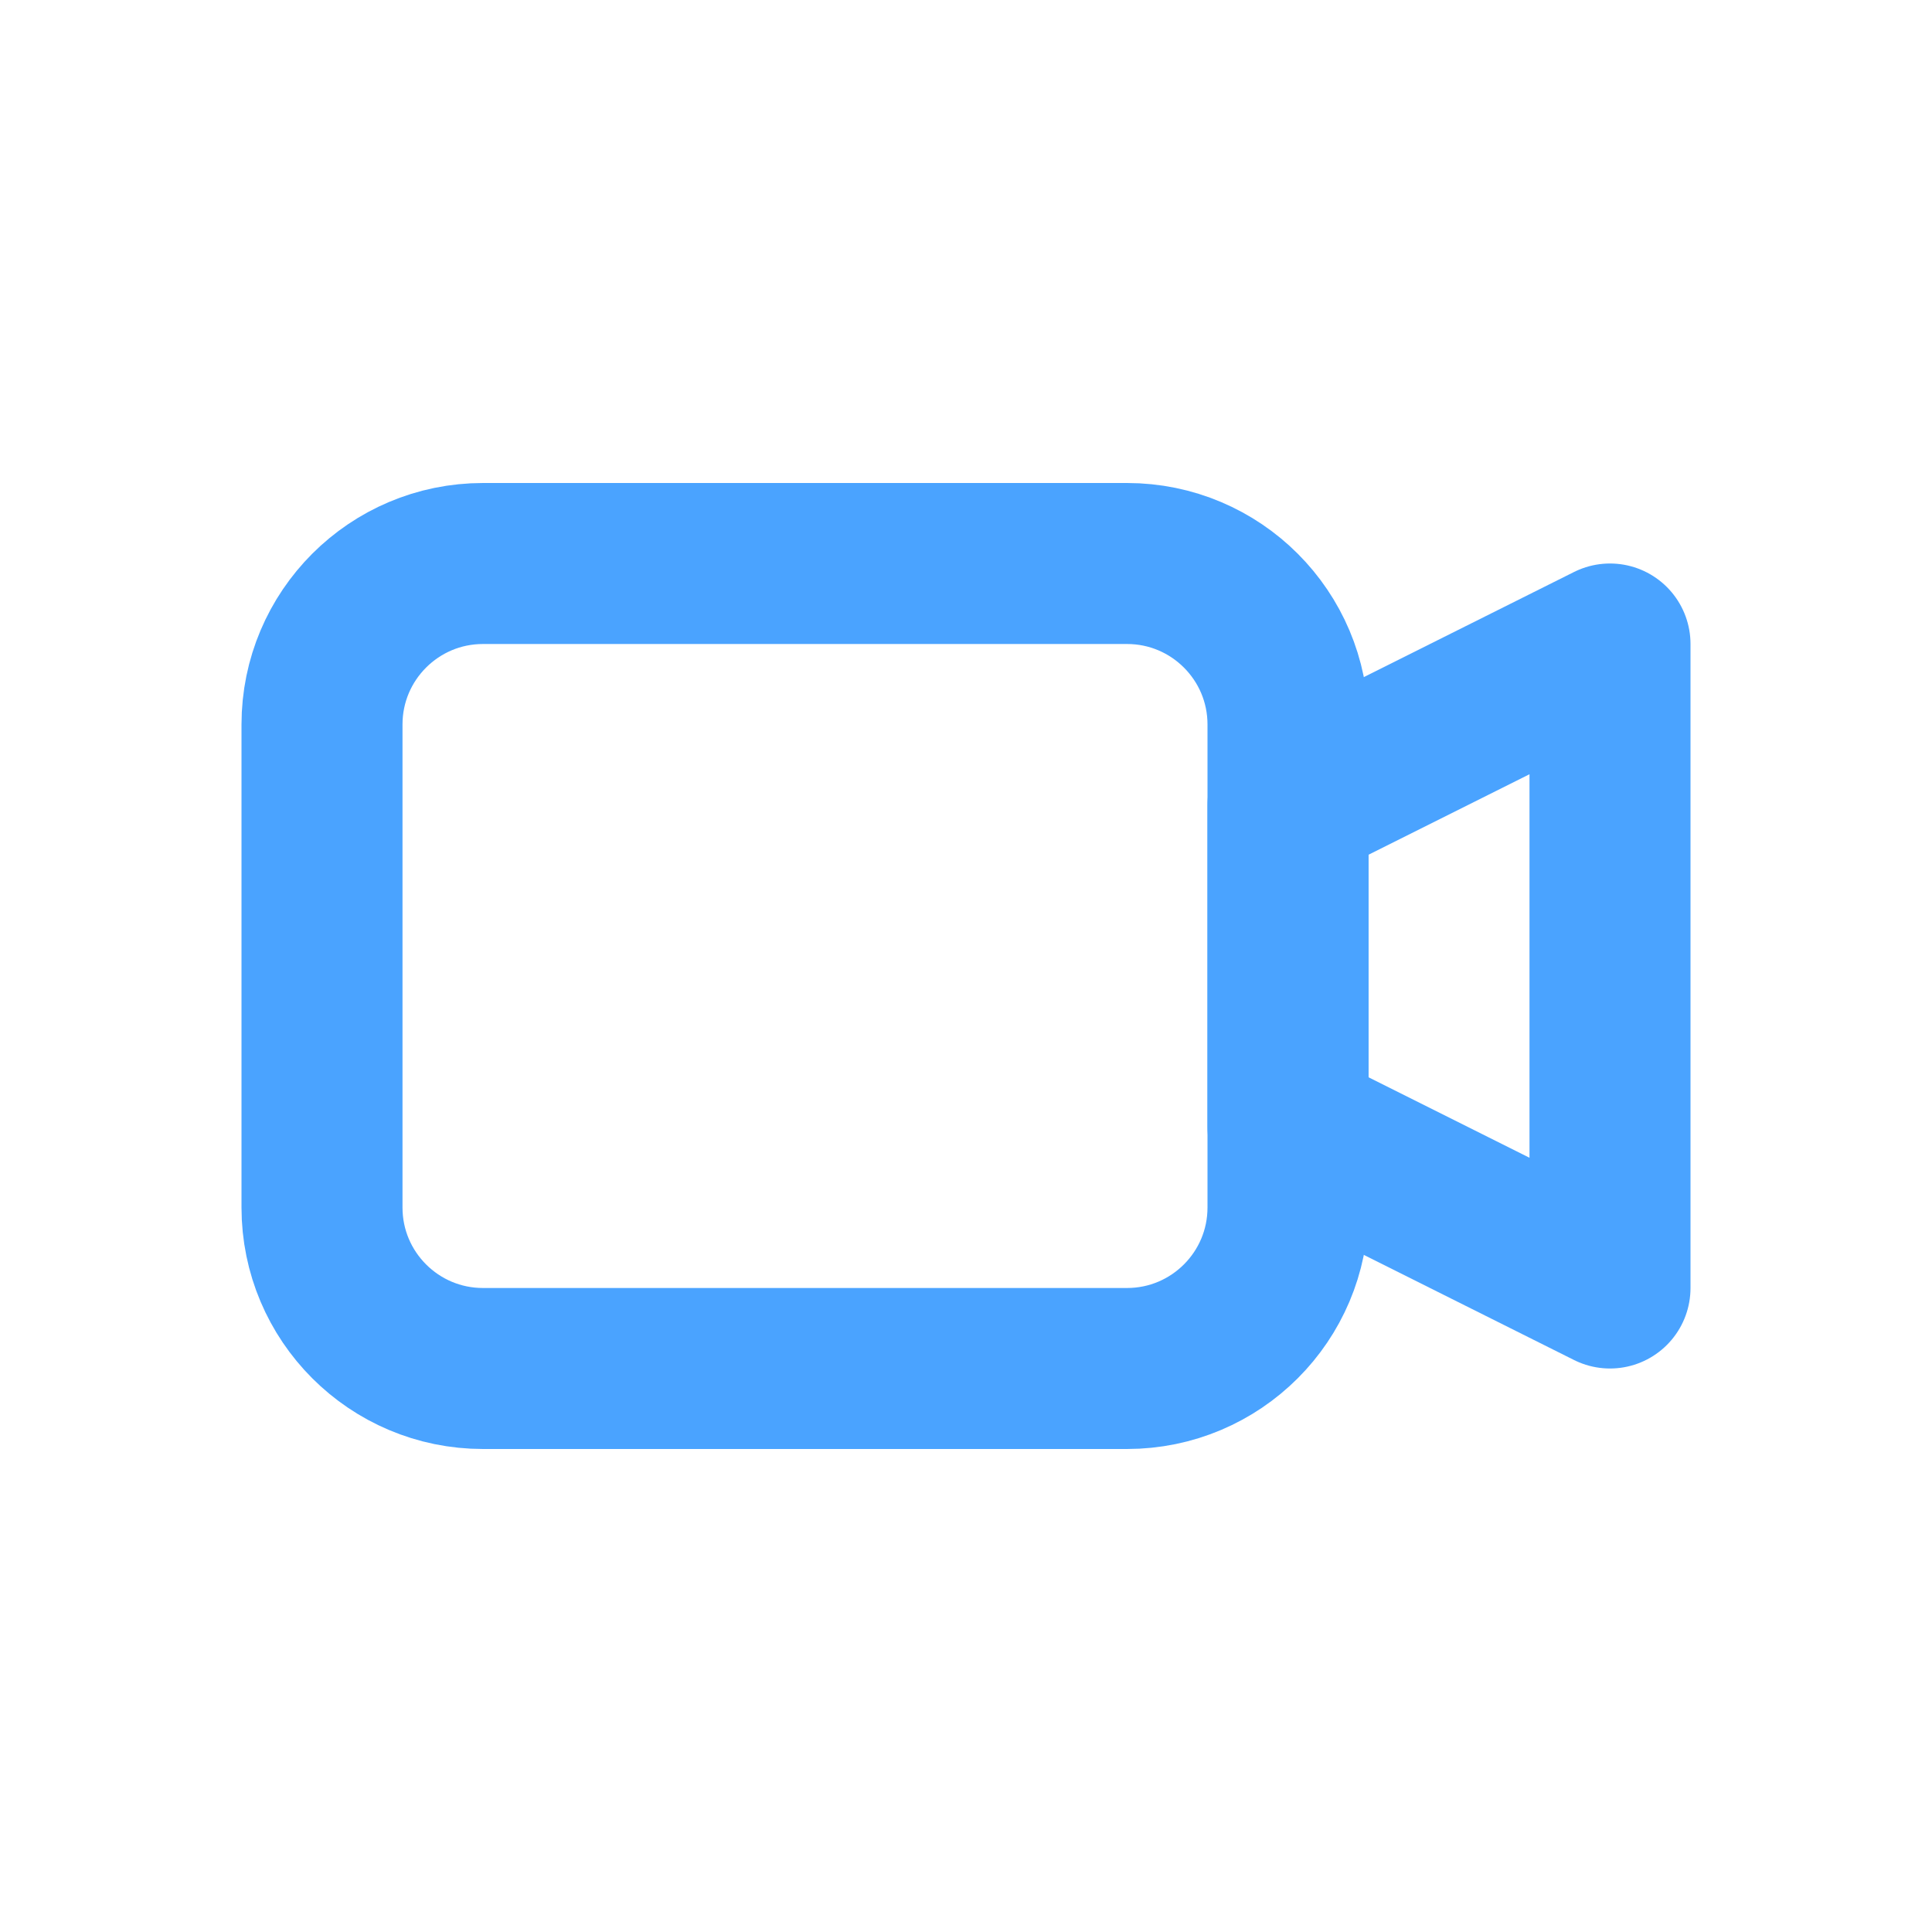
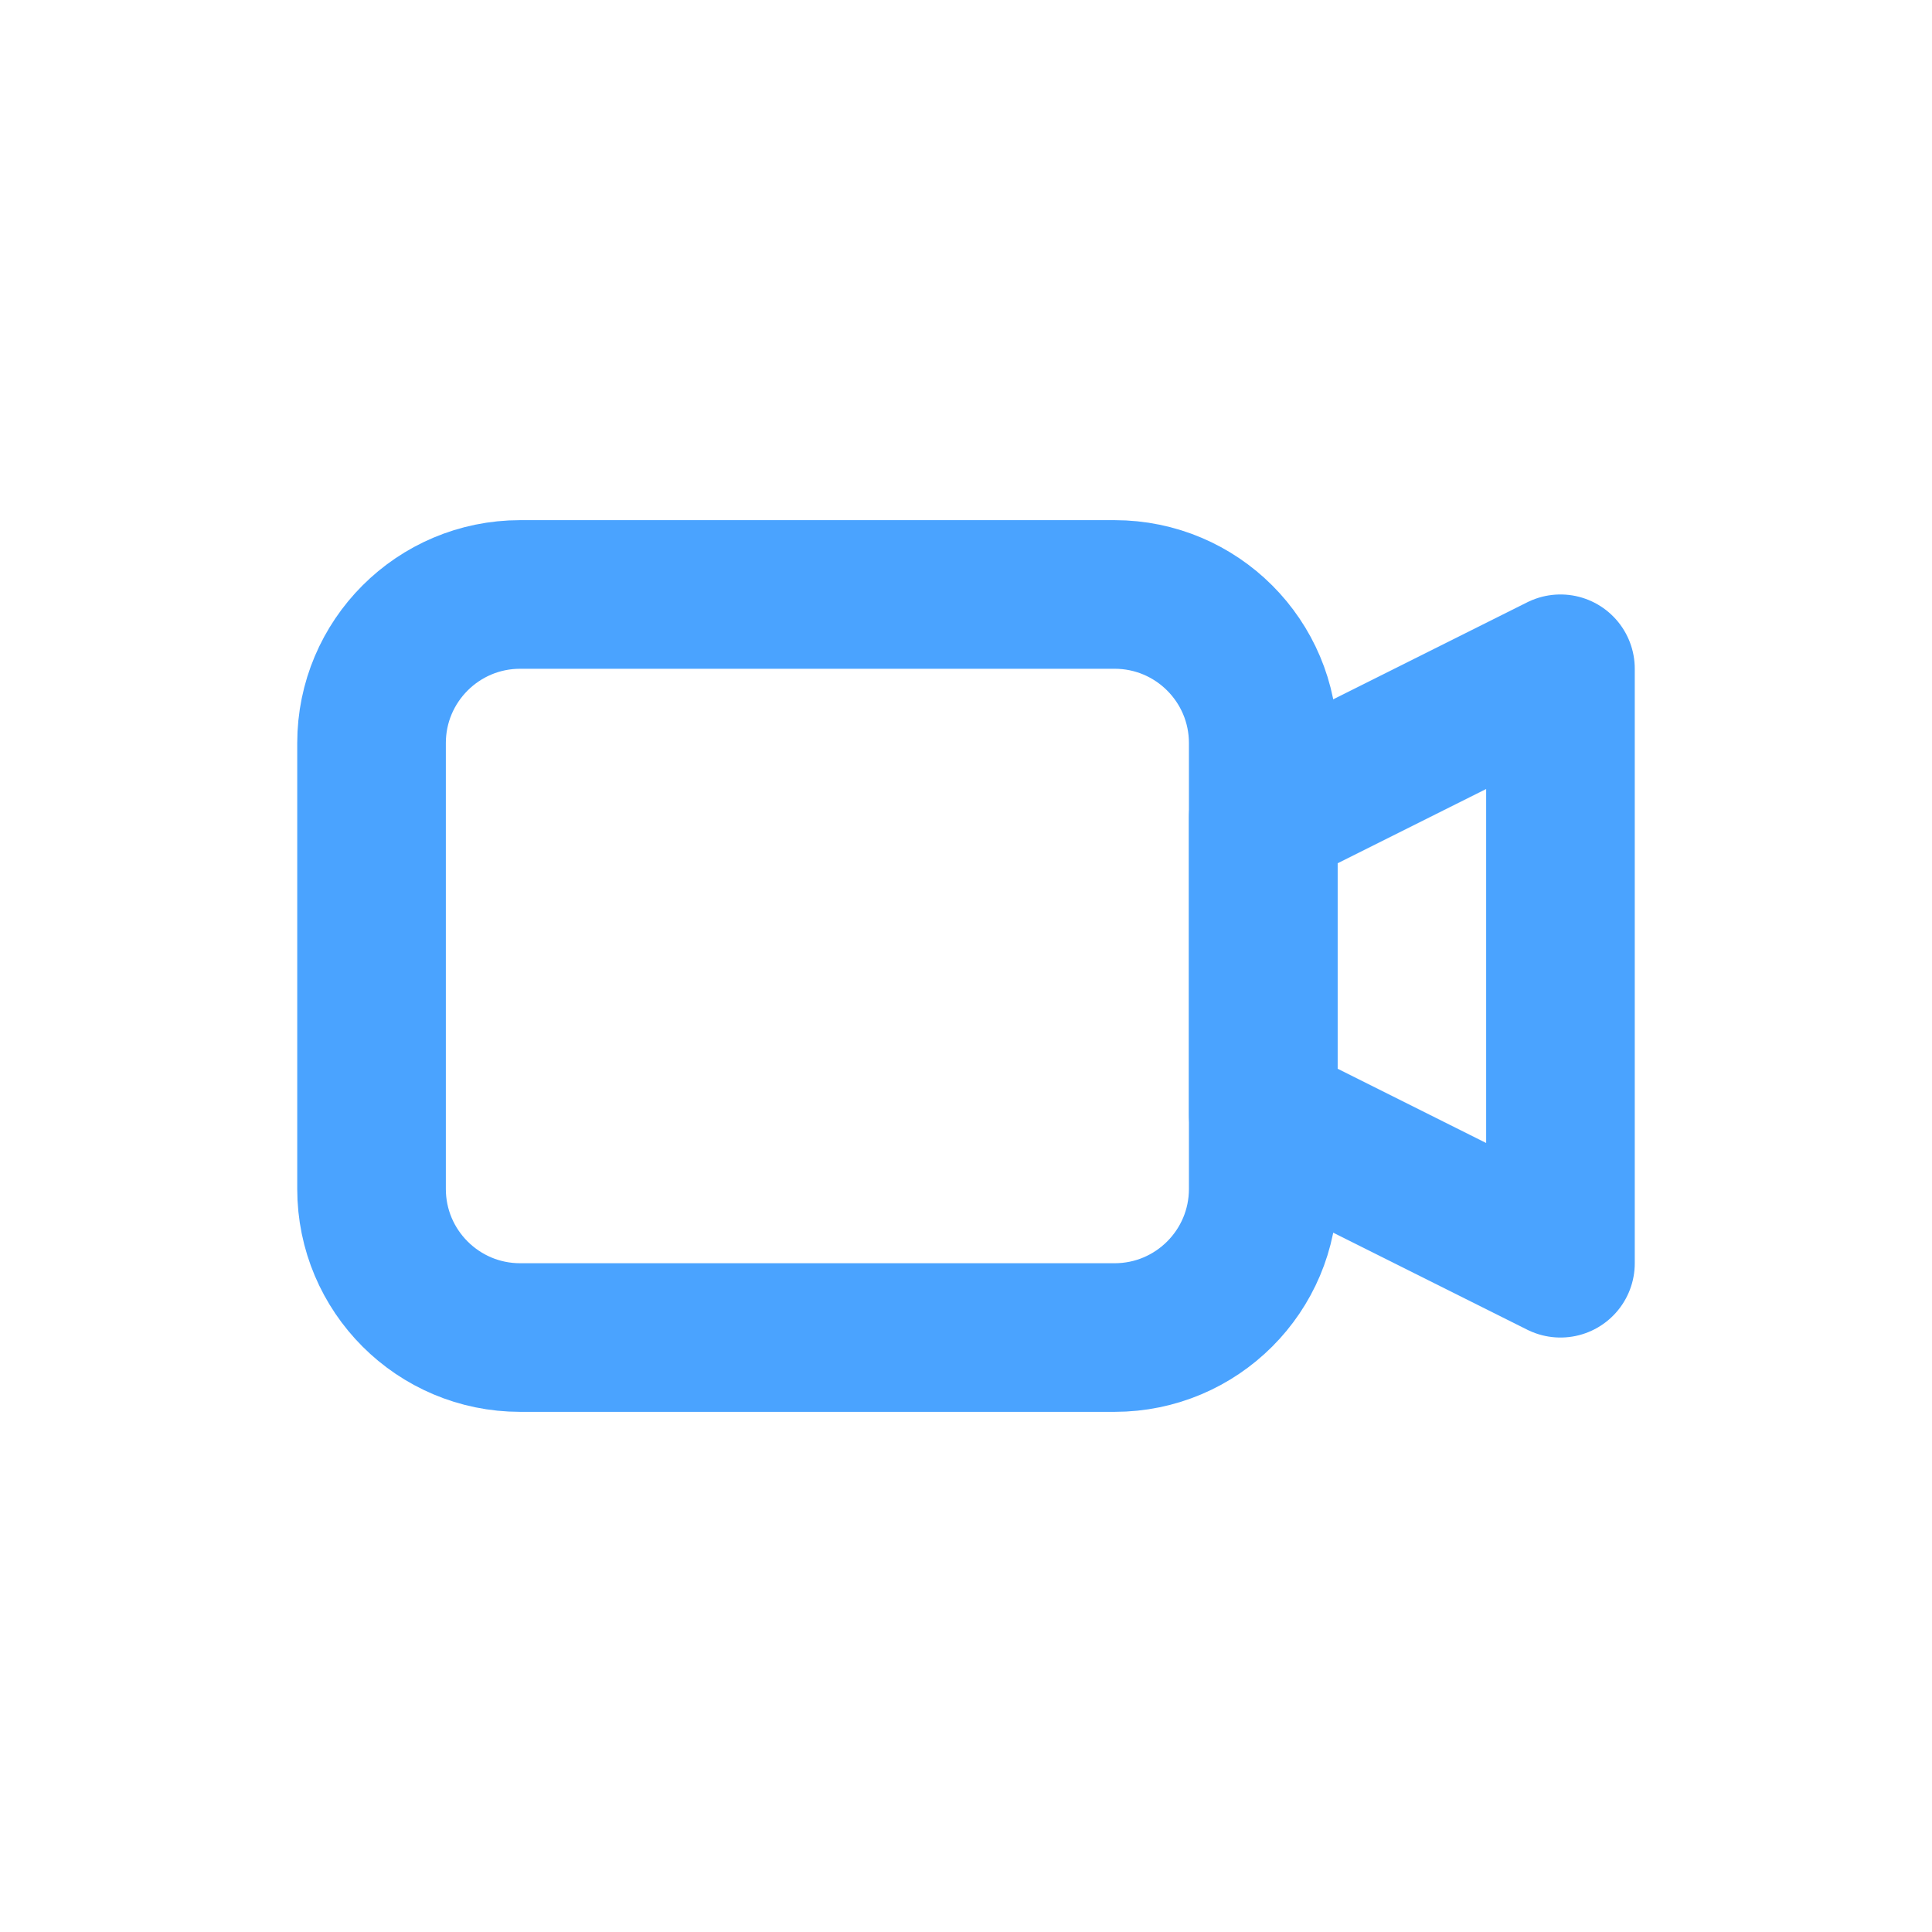
- <svg xmlns="http://www.w3.org/2000/svg" width="24" height="24" viewBox="0 0 24 24" fill="none">
+ <svg xmlns="http://www.w3.org/2000/svg" width="24" height="24" viewBox="-1 -1 26 26" fill="none">
  <rect x="4" y="7" width="12" height="10" rx="2" stroke="#4aa3ff" stroke-width="2" />
  <path d="M16 10l4-2v8l-4-2v-4z" stroke="#4aa3ff" stroke-width="2" stroke-linejoin="round" stroke-linecap="round" />
</svg>
